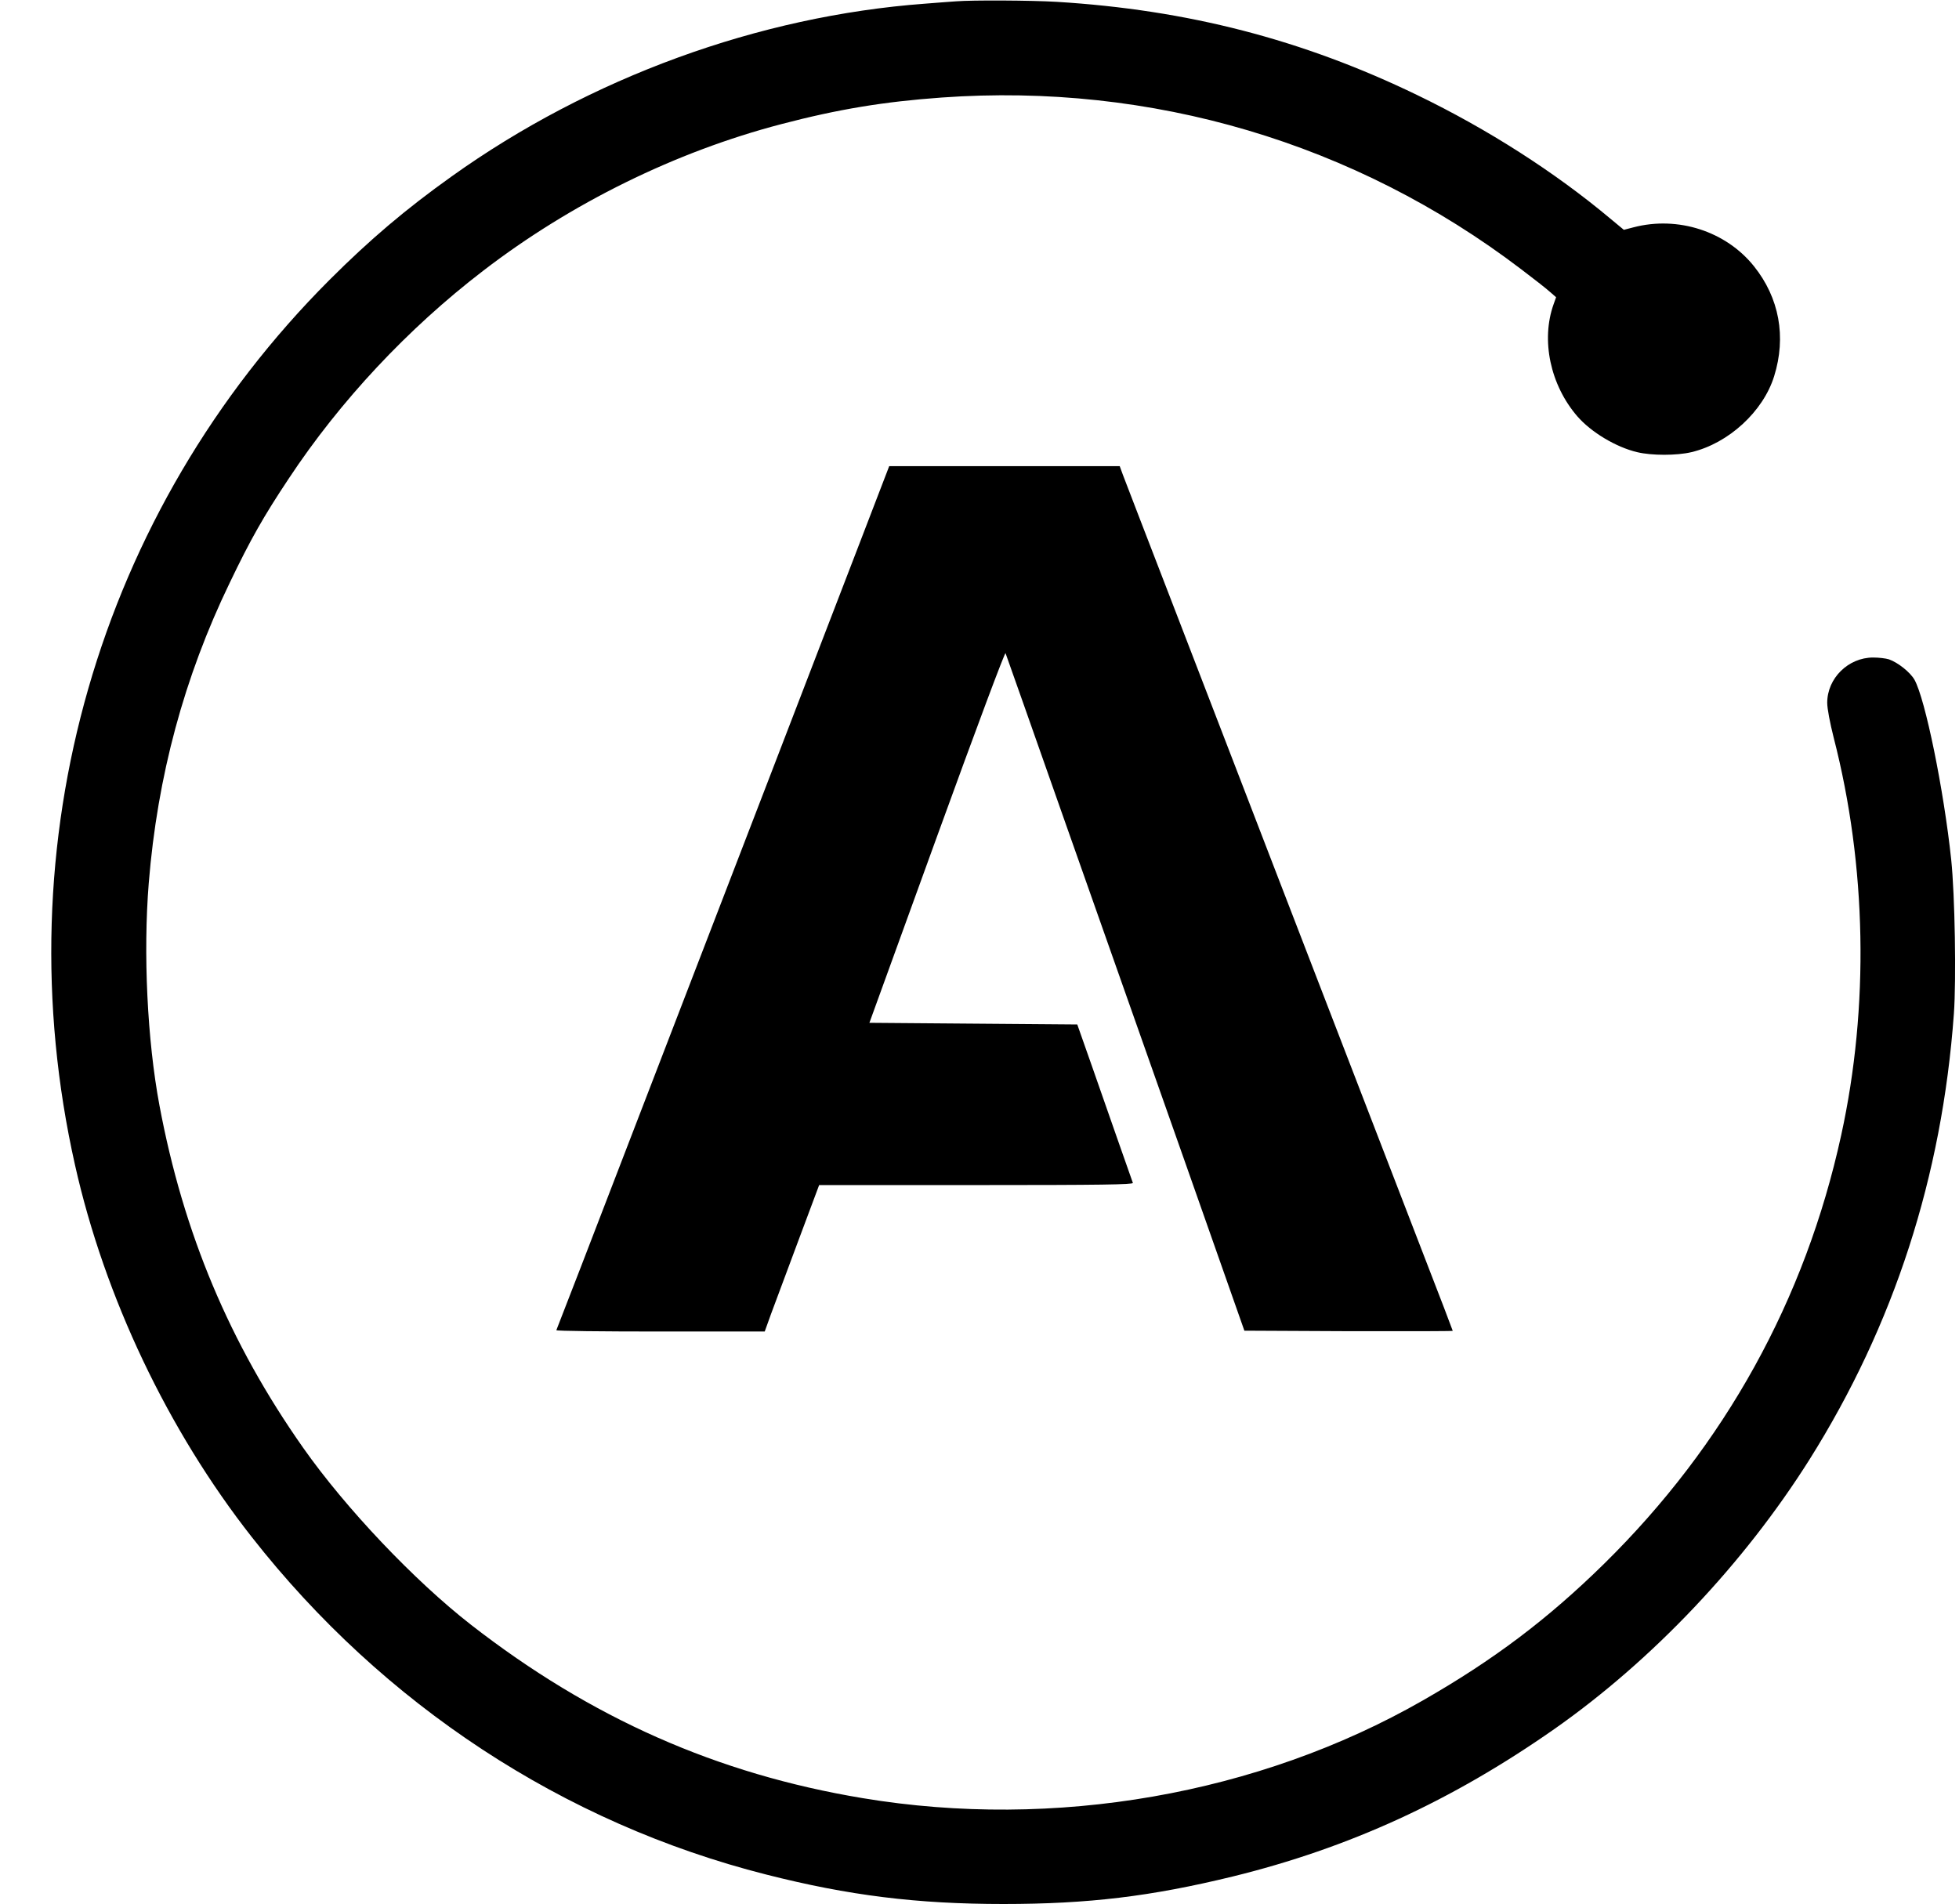
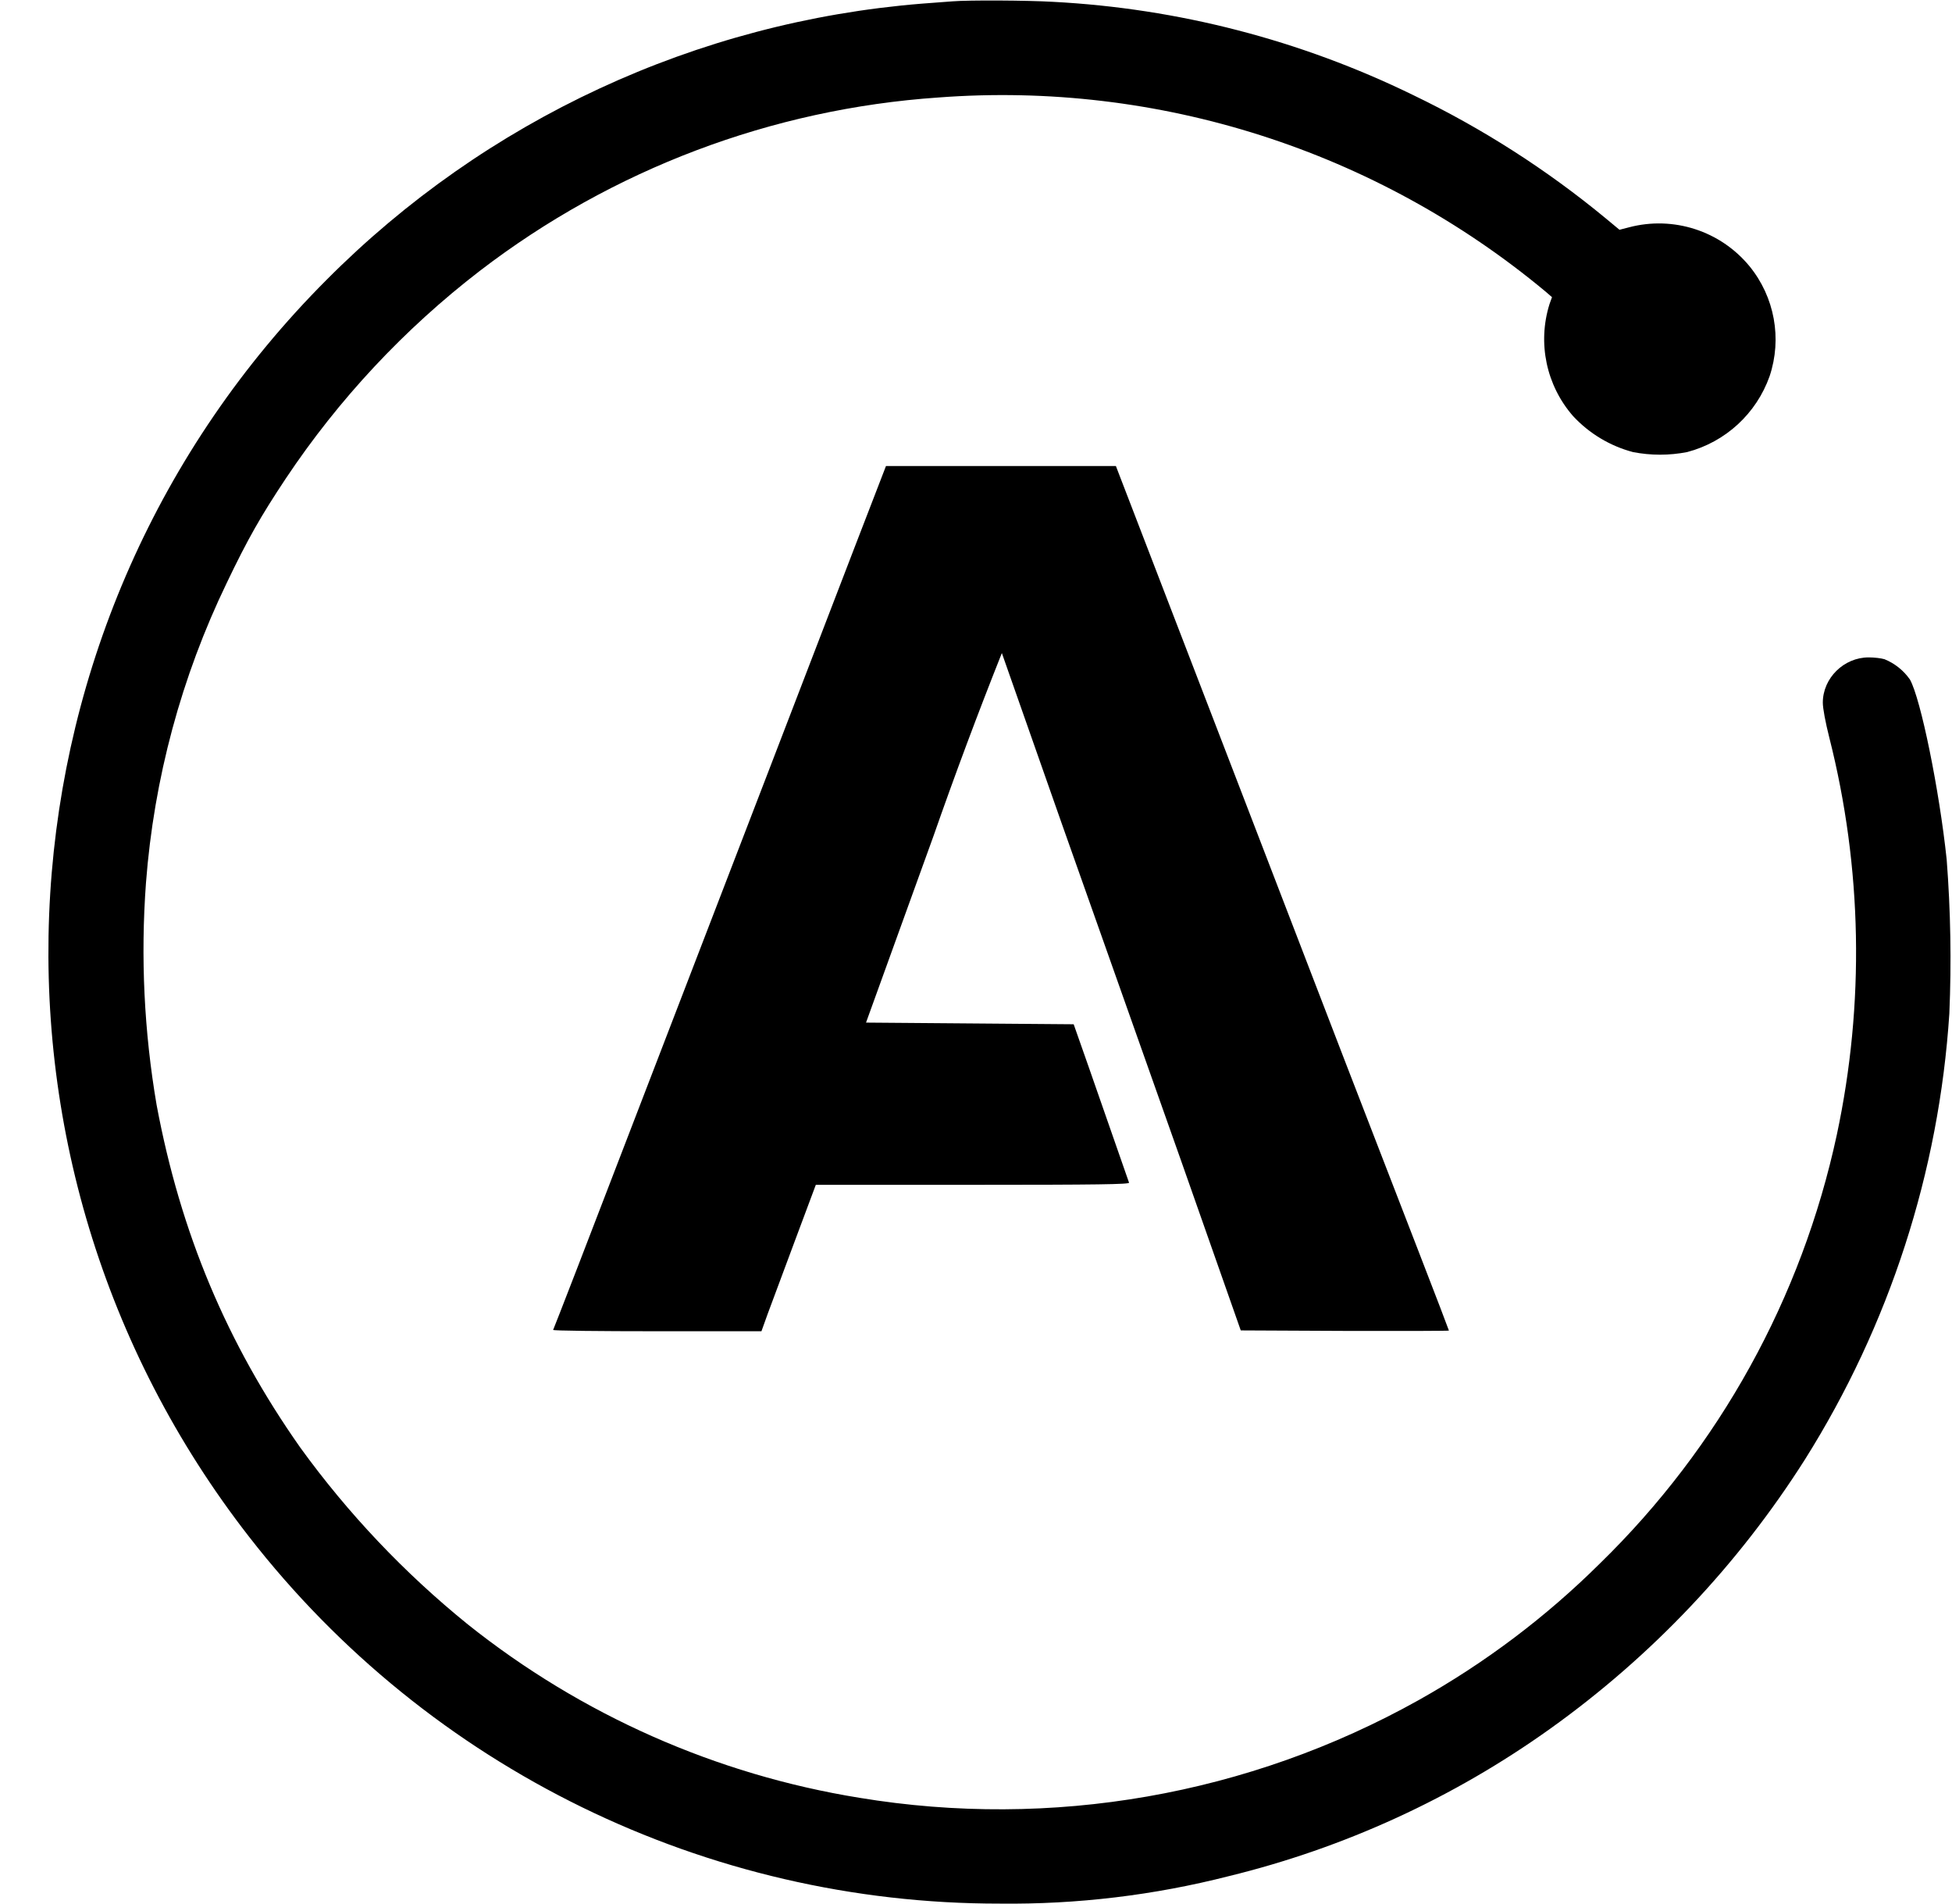
- <svg xmlns="http://www.w3.org/2000/svg" height="2430" viewBox="26.69 28.9 1173.9 1144.1" width="2500">
-   <path d="m599.49 29.7c-2.2.1-10.5.8-18.5 1.4-100 7.4-201.4 44.4-284.5 103.8-27.5 19.6-49.2 38-73.4 62.2-139.1 139.2-196.4 338.4-152.9 531.9 17.8 79.4 55.8 159.3 106.2 223.5 79.1 100.9 187.5 172 309.1 202.8 49.5 12.6 90.6 17.7 142.5 17.7 51.2 0 88.9-4.6 137.7-16.5 70.1-17.2 131.7-45.5 193.3-88.6 59-41.4 113.9-99.4 153.3-161.9 50.8-80.8 79.7-170 86.8-267.9 1.5-20.6.6-71.6-1.6-92.6-4.4-41.7-15.6-96.7-22.1-108.2-2.6-4.5-9.9-10.3-15.3-12.2-1.9-.6-6.1-1.1-9.5-1.1-15 0-27.6 12.5-27.6 27.2 0 3.5 1.6 11.9 3.9 21 19.8 77 21.4 161.6 4.5 238.8-21.6 98.9-69.8 186.1-142.5 257.6-33.9 33.3-66.6 57.9-108.9 82.1-98.7 56.5-221.4 77.9-336.5 58.7-87.4-14.5-163.3-48.1-235.4-104.2-33.9-26.4-75.2-69.9-100.8-106.3-44.2-62.8-72-129-86.4-205.9-7.3-39.2-9.8-91.2-6.4-133.5 5.2-64.2 21.3-123.8 48.6-180.3 12.6-26.3 20.4-40 35.5-62.7 30.8-46.6 71.6-90.2 116.7-124.8 52.9-40.7 115.7-71.6 179.2-88.2 34.3-9 61.7-13.5 96.5-16 125.9-9 248.3 27.2 348 103.1 7.4 5.6 15.2 11.7 17.3 13.6l3.8 3.3-1.5 4.2c-7.7 21.6-2 48.5 14.2 67.3 8.3 9.6 23.3 18.6 36 21.6 8.7 2.1 23.8 2.1 32.6 0 22.3-5.3 43.1-24.4 49.7-45.6 7.4-23.7 3.1-47.1-12.1-66.1-16.8-21-45.7-30.4-72.4-23.4l-5.8 1.5-8.2-6.8c-33.3-27.9-73.6-53.7-116-74.2-68.8-33.3-137.9-51.2-216.6-56-15.1-.9-50.8-1.1-60.5-.3z" />
-   <path d="m540.29 358.7c-10.6 27.4-33.6 87.4-51.3 133.3s-54 140.2-80.7 209.5c-26.6 69.3-48.7 126.3-48.9 126.7-.3.5 27.8.8 62.3.8h62.9l3.7-10.3c2.1-5.6 9.5-25.4 16.4-44l12.6-33.7h94.4c75.2 0 94.4-.3 94.1-1.3-1-2.7-16.4-46.7-24.6-70.2l-8.8-25-62.5-.5-62.4-.5 40.6-111.9c24.4-67.2 40.9-111.2 41.2-110.2.4.9 16.6 47 36.1 102.4s51.7 146.6 71.5 202.7l35.9 102 62.6.3c34.4.1 62.6 0 62.6-.2s-8.1-21.5-18.1-47.2c-10-25.8-31.4-81.3-47.6-123.4s-34.4-89.3-40.5-105c-6-15.7-16.5-42.9-23.3-60.5s-24.5-63.7-39.5-102.5-28.1-72.9-29.2-75.8l-1.9-5.2h-138.5z" />
+ <svg xmlns="http://www.w3.org/2000/svg" width="px" height="px" viewBox="0 0 880 858" version="1.1">
+   <g id="surface1">
+     <path style=" stroke:none;fill-rule:nonzero;fill:rgb(0%,0%,0%);fill-opacity:1;" d="M 429.395 0.602 L 415.527 1.648 C 314.121 9.836 218.969 53.984 147.203 126.141 C -5.574 279.129 -20.547 522.02 112.277 692.641 C 193.52 797.109 318.461 858.148 450.754 858 C 485.551 858.398 520.246 854.238 553.961 845.625 C 606.047 832.914 655.223 810.363 698.844 779.184 C 744.605 746.496 783.621 705.27 813.742 657.766 C 851.793 597.258 874.156 528.203 878.801 456.859 C 879.785 433.707 879.383 410.52 877.602 387.418 C 874.305 356.145 865.91 314.898 861.035 306.273 C 858.176 302.18 854.195 299.004 849.57 297.125 C 848.07 296.676 844.996 296.301 842.449 296.301 C 831.207 296.301 821.762 305.672 821.762 316.699 C 821.762 319.32 822.961 325.621 824.684 332.445 C 839.547 391.09 840.699 452.367 828.059 511.531 C 812.246 585.043 775.09 652.25 721.254 704.715 C 696.93 728.836 669.445 749.551 639.559 766.281 C 562.922 809.105 474.023 824.629 387.422 810.305 C 322.852 799.867 262.059 772.953 210.914 732.16 C 182.332 709.035 156.926 682.23 135.363 652.441 C 102.234 605.348 81.398 555.703 70.605 498.031 C 64.953 464.977 63.344 431.359 65.809 397.914 C 69.395 350.961 81.754 305.098 102.234 262.703 C 111.68 242.98 117.523 232.703 128.84 215.68 C 152.699 179.918 182.246 148.305 216.309 122.09 C 276.035 76.266 347.938 49.086 423.023 43.945 C 522.184 36.441 620.375 67.824 696.82 131.465 L 699.668 133.938 L 698.543 137.09 C 693.062 154.617 697.094 173.738 709.188 187.559 C 716.473 195.398 725.824 201.016 736.168 203.758 C 744.238 205.332 752.535 205.332 760.602 203.758 C 777.891 199.219 791.809 186.414 797.777 169.559 C 803.457 152.574 800.031 133.863 788.707 119.988 C 775.586 104.055 754.406 97.203 734.445 102.441 L 730.098 103.566 L 723.953 98.465 C 697.328 76.469 668.133 57.781 637.008 42.82 C 586.289 18.059 531.102 3.773 474.738 0.824 C 463.422 0.148 436.664 0 429.395 0.602 Z M 429.395 0.602 " />
+     <path style=" stroke:none;fill-rule:nonzero;fill:rgb(0%,0%,0%);fill-opacity:1;" d="M 385.023 247.328 L 346.574 347.293 L 286.09 504.406 C 266.152 556.375 249.586 599.121 249.363 599.422 C 249.211 599.797 270.273 600.023 296.133 600.023 L 343.277 600.023 L 346.051 592.297 L 358.34 559.301 L 367.785 534.027 L 438.539 534.027 C 494.902 534.027 509.293 533.805 508.992 533.055 L 490.629 480.406 L 484.035 461.66 L 437.188 461.285 L 390.422 460.91 L 420.773 376.992 C 430.484 349.23 440.777 321.676 451.656 294.348 L 478.637 371.141 L 532.453 523.152 L 559.359 599.648 L 606.277 599.871 C 632.062 599.949 653.199 599.871 653.199 599.723 C 653.199 599.574 647.125 583.598 639.633 564.324 C 617.496 507.27 595.461 450.172 573.523 393.039 L 556.062 347.668 L 526.457 270.801 L 504.57 213.957 L 503.07 210.055 L 399.414 210.055 Z M 385.023 247.328 " />
+   </g>
</svg>
